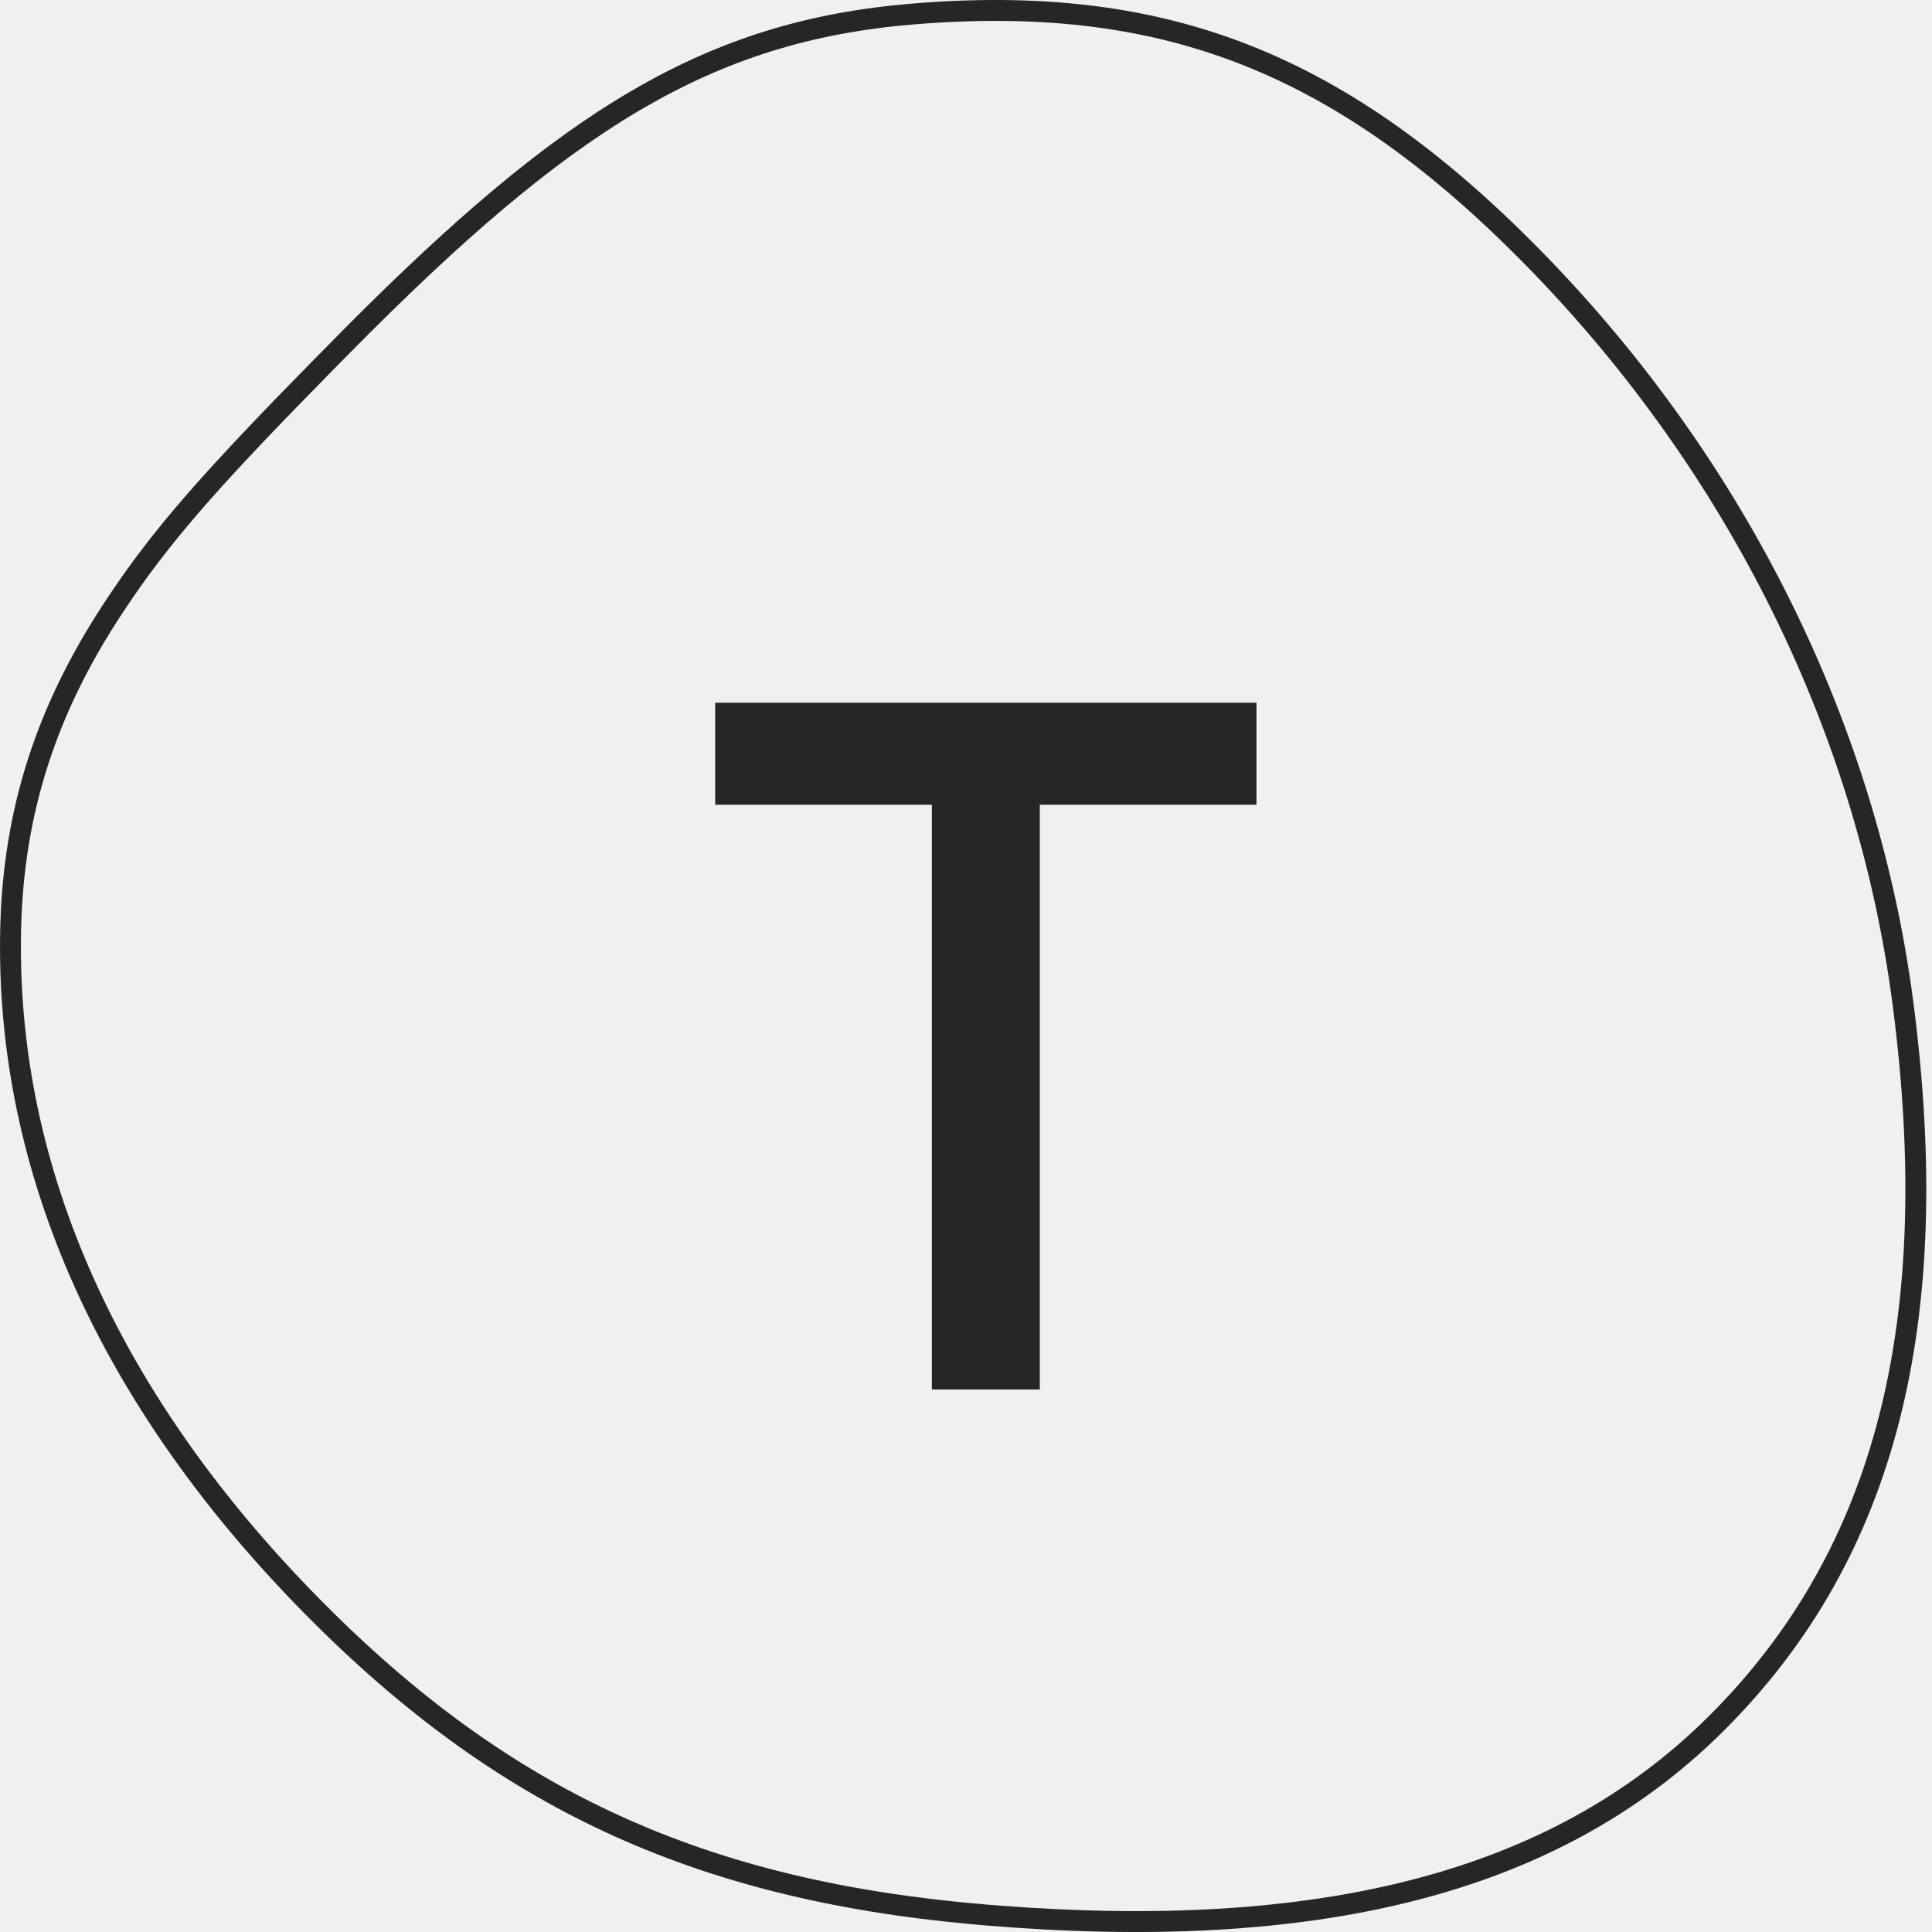
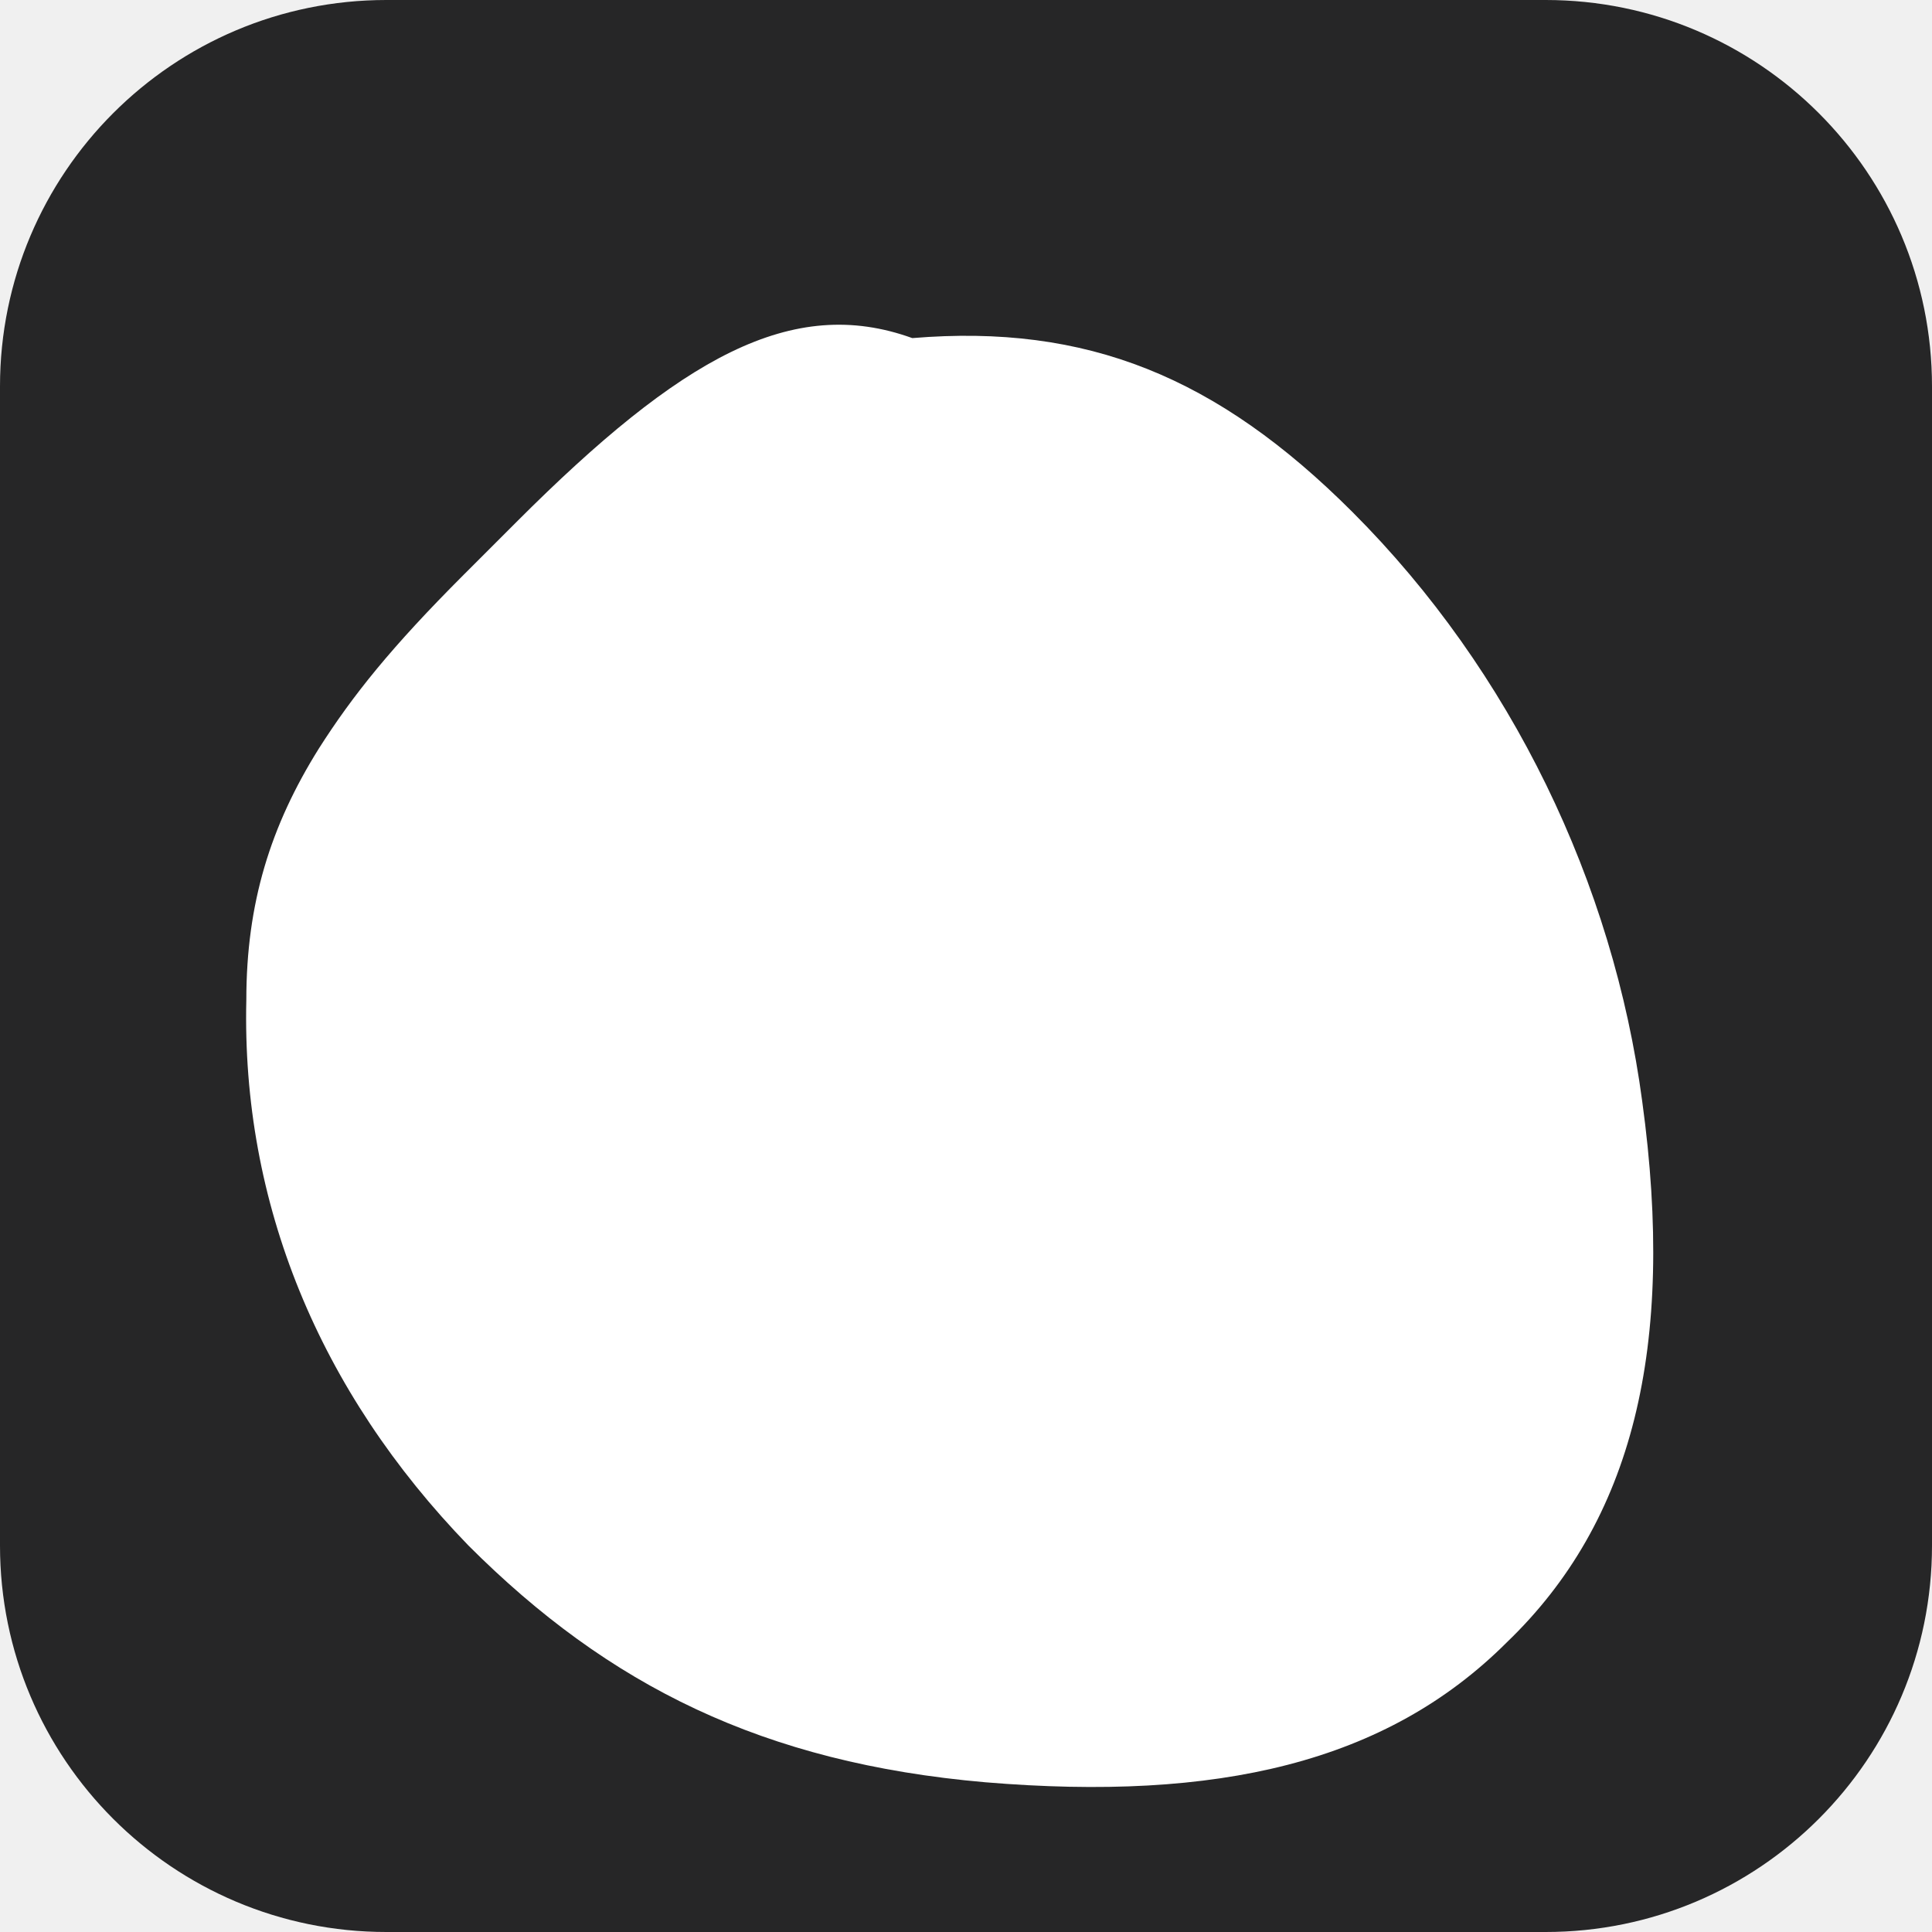
<svg xmlns="http://www.w3.org/2000/svg" width="40" height="40" viewBox="0 0 40 40" fill="none">
-   <path d="M18.888 0.074C24.032 -0.35 27.726 1.016 31.701 4.988C35.993 9.278 38.846 14.836 39.615 20.757C40.471 27.341 39.294 32.255 35.67 35.852C32.204 39.292 27.142 40.427 20.38 39.862L20.1 39.837C14.341 39.308 10.269 37.42 6.322 33.423C2.107 29.154 -0.114 24.307 0.005 19.22C0.063 16.729 0.768 14.606 2.129 12.524C3.021 11.158 3.927 10.093 5.821 8.14L6.454 7.492L7.151 6.785C11.642 2.271 14.598 0.427 18.888 0.074ZM31.395 5.294C27.51 1.411 23.94 0.092 18.923 0.505C14.695 0.853 11.791 2.7 7.247 7.303L6.918 7.636C4.704 9.887 3.667 11.038 2.753 12.369L2.62 12.565L2.491 12.76C1.173 14.778 0.493 16.823 0.437 19.23C0.321 24.191 2.492 28.929 6.63 33.119C10.566 37.106 14.61 38.946 20.416 39.431L20.704 39.454C27.207 39.954 32.056 38.83 35.365 35.546C38.881 32.056 40.026 27.275 39.186 20.813C38.43 14.989 35.621 9.518 31.395 5.294ZM26.014 14.549V16.661H21.528V28.768H19.293V16.661H14.807V14.549H26.014Z" fill="#262627" />
+   <rect width="40" height="40" rx="8" fill="#262627" />
+   <path d="M18.888 7C22.5 6.7 25.2 7.8 28 10.6C31.3 13.9 33.4 18.3 34 22.8C34.7 27.9 33.8 31.5 31.2 34C28.7 36.5 25.2 37.3 20.4 36.9C15.8 36.5 12.6 34.9 9.7 32C6.6 28.8 5 24.9 5.1 20.7C5.1 18.7 5.6 17.1 6.6 15.5C7.3 14.4 8.1 13.4 9.6 11.9L10.1 11.4L10.7 10.8C14.1 7.4 16.4 6.1 18.888 7ZM26.014 14.549V16.661H21.528V28.768H19.293V16.661H14.807V14.549H26.014Z" fill="white" />
</svg>
